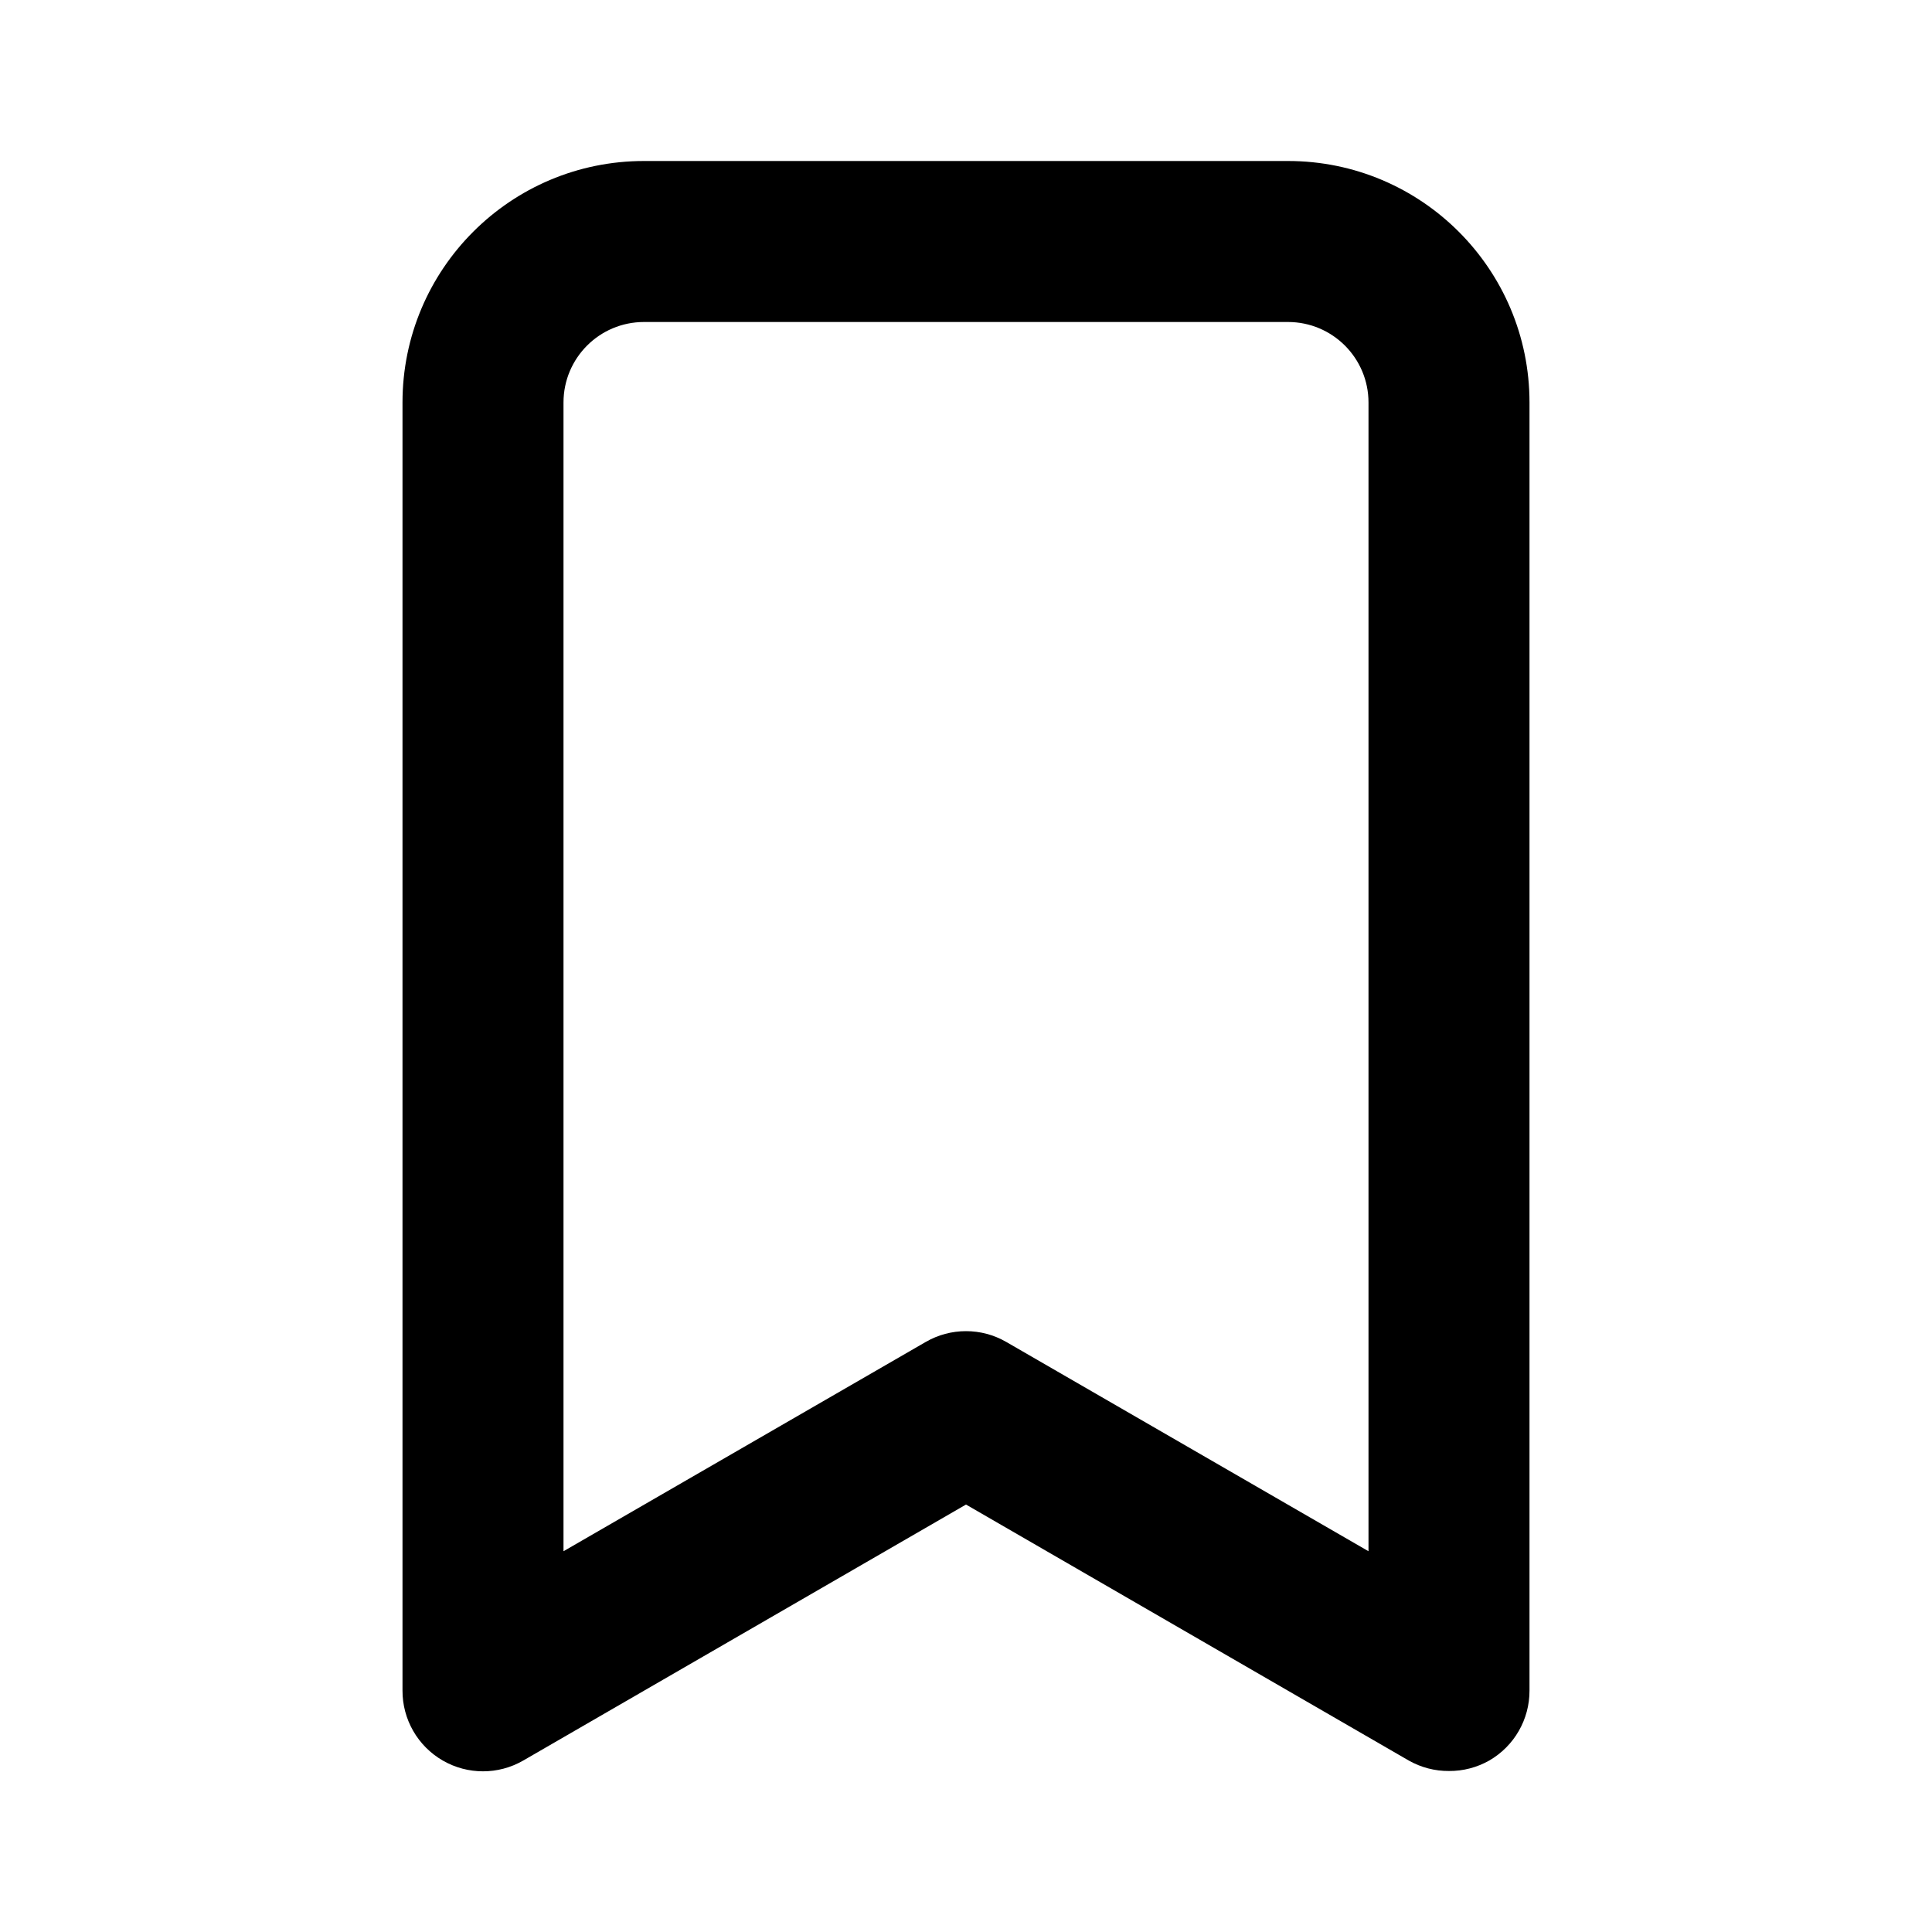
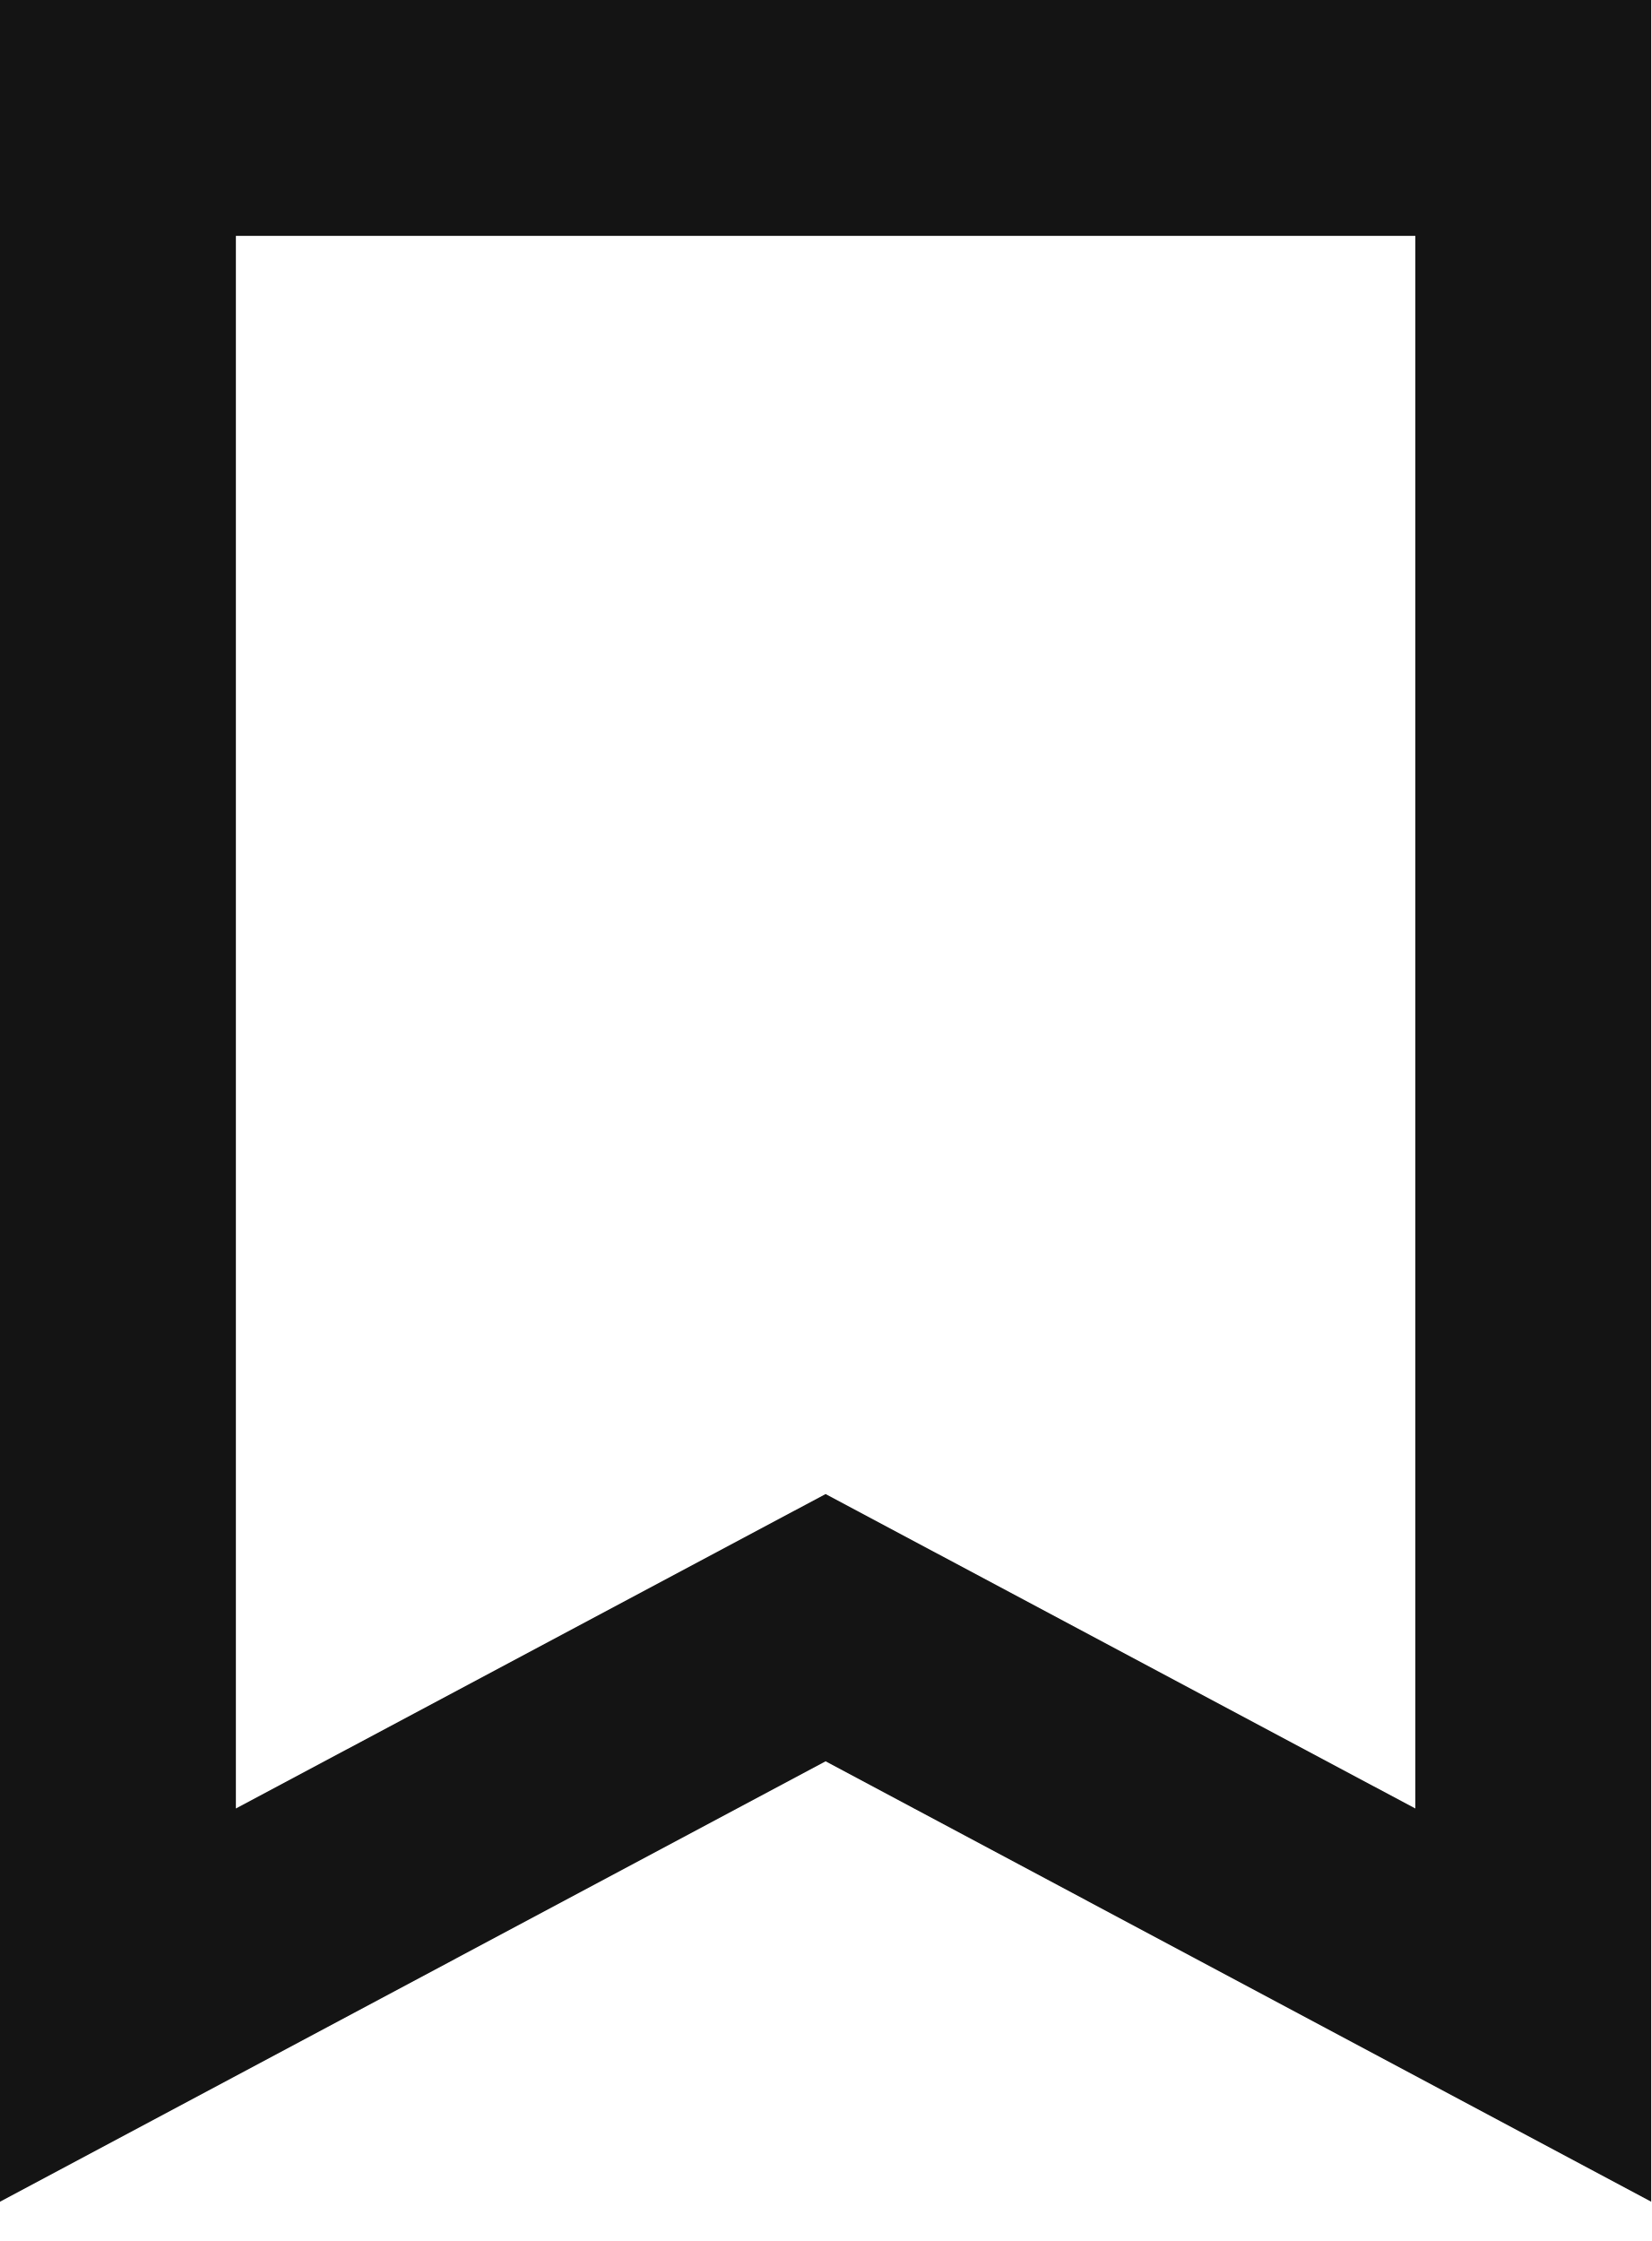
- <svg xmlns="http://www.w3.org/2000/svg" viewBox="0 0 24 24">
-   <path d="M16,2H8A3,3,0,0,0,5,5V21a1,1,0,0,0,.5.87,1,1,0,0,0,1,0L12,18.69l5.5,3.18A1,1,0,0,0,18,22a1,1,0,0,0,.5-.13A1,1,0,0,0,19,21V5A3,3,0,0,0,16,2Zm1,17.27-4.5-2.6a1,1,0,0,0-1,0L7,19.27V5A1,1,0,0,1,8,4h8a1,1,0,0,1,1,1Z" />
+ <svg xmlns="http://www.w3.org/2000/svg" width="14" height="19" viewBox="0 0 14 19" fill="none">
+   <path d="M0 0H14V18.667L7 14.933L0 18.667V0ZM2 2V15.333L7 12.667L12 15.333V2H2Z" fill="#141414" />
</svg>
